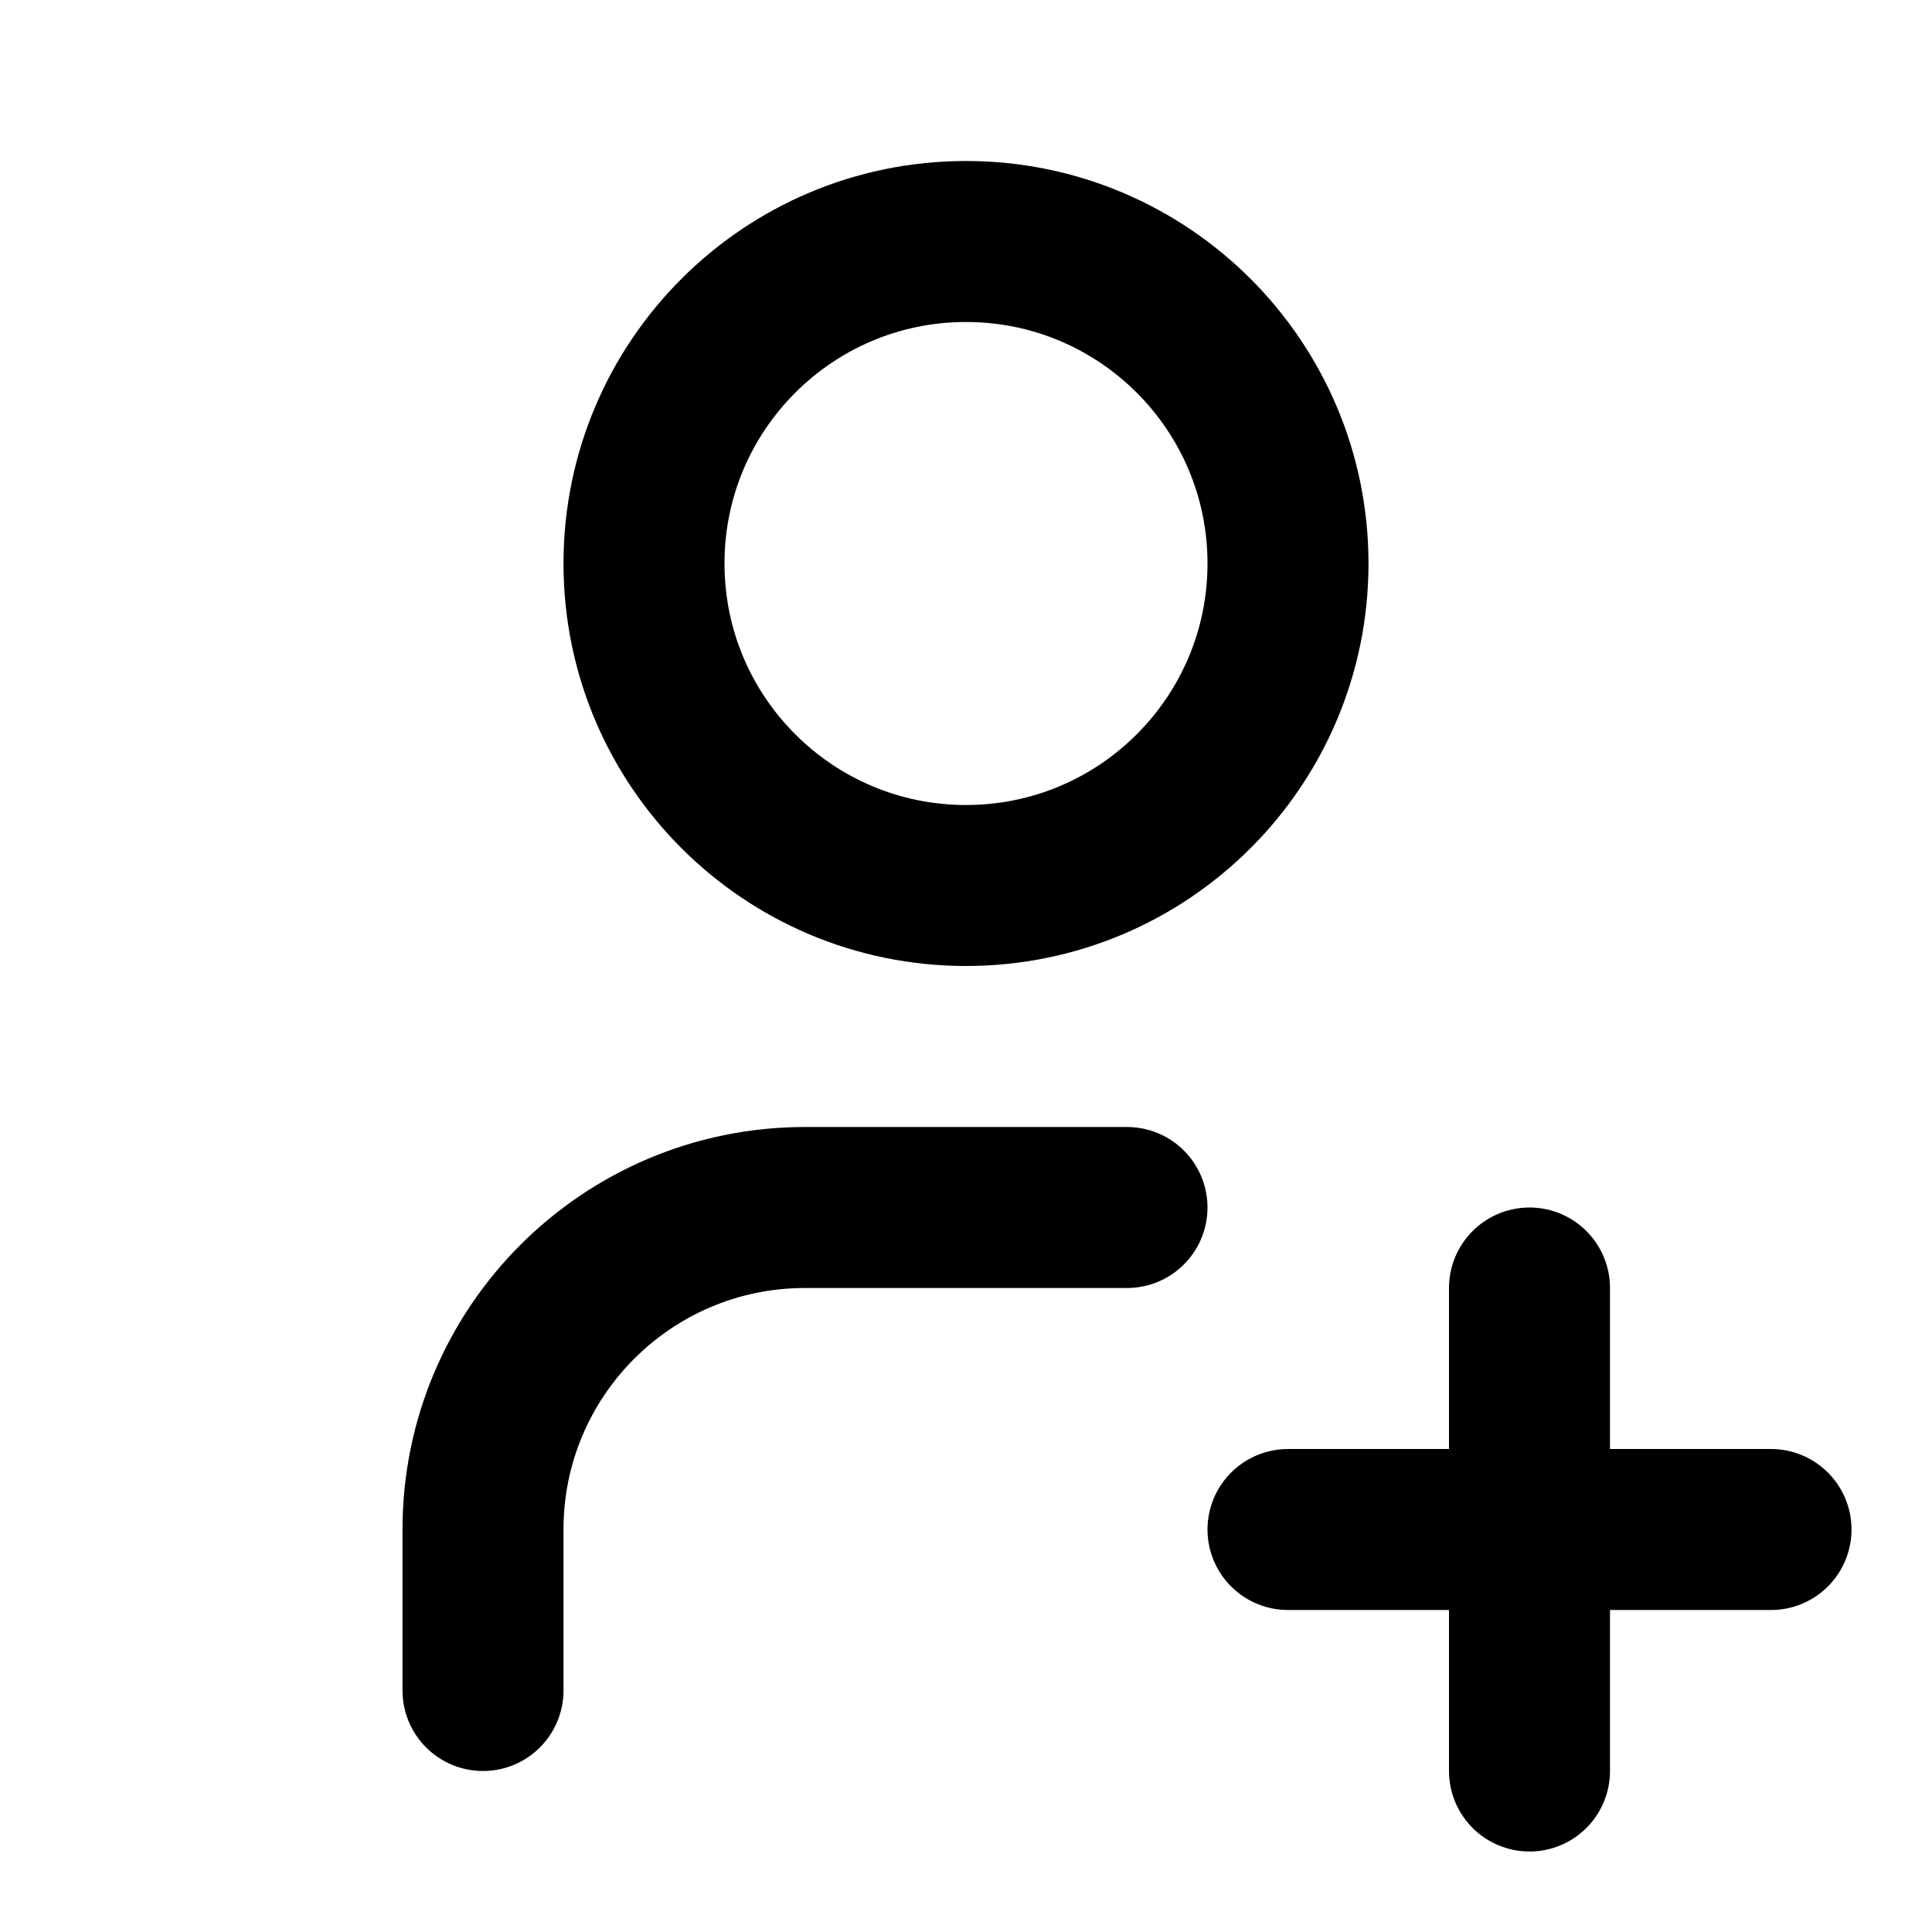
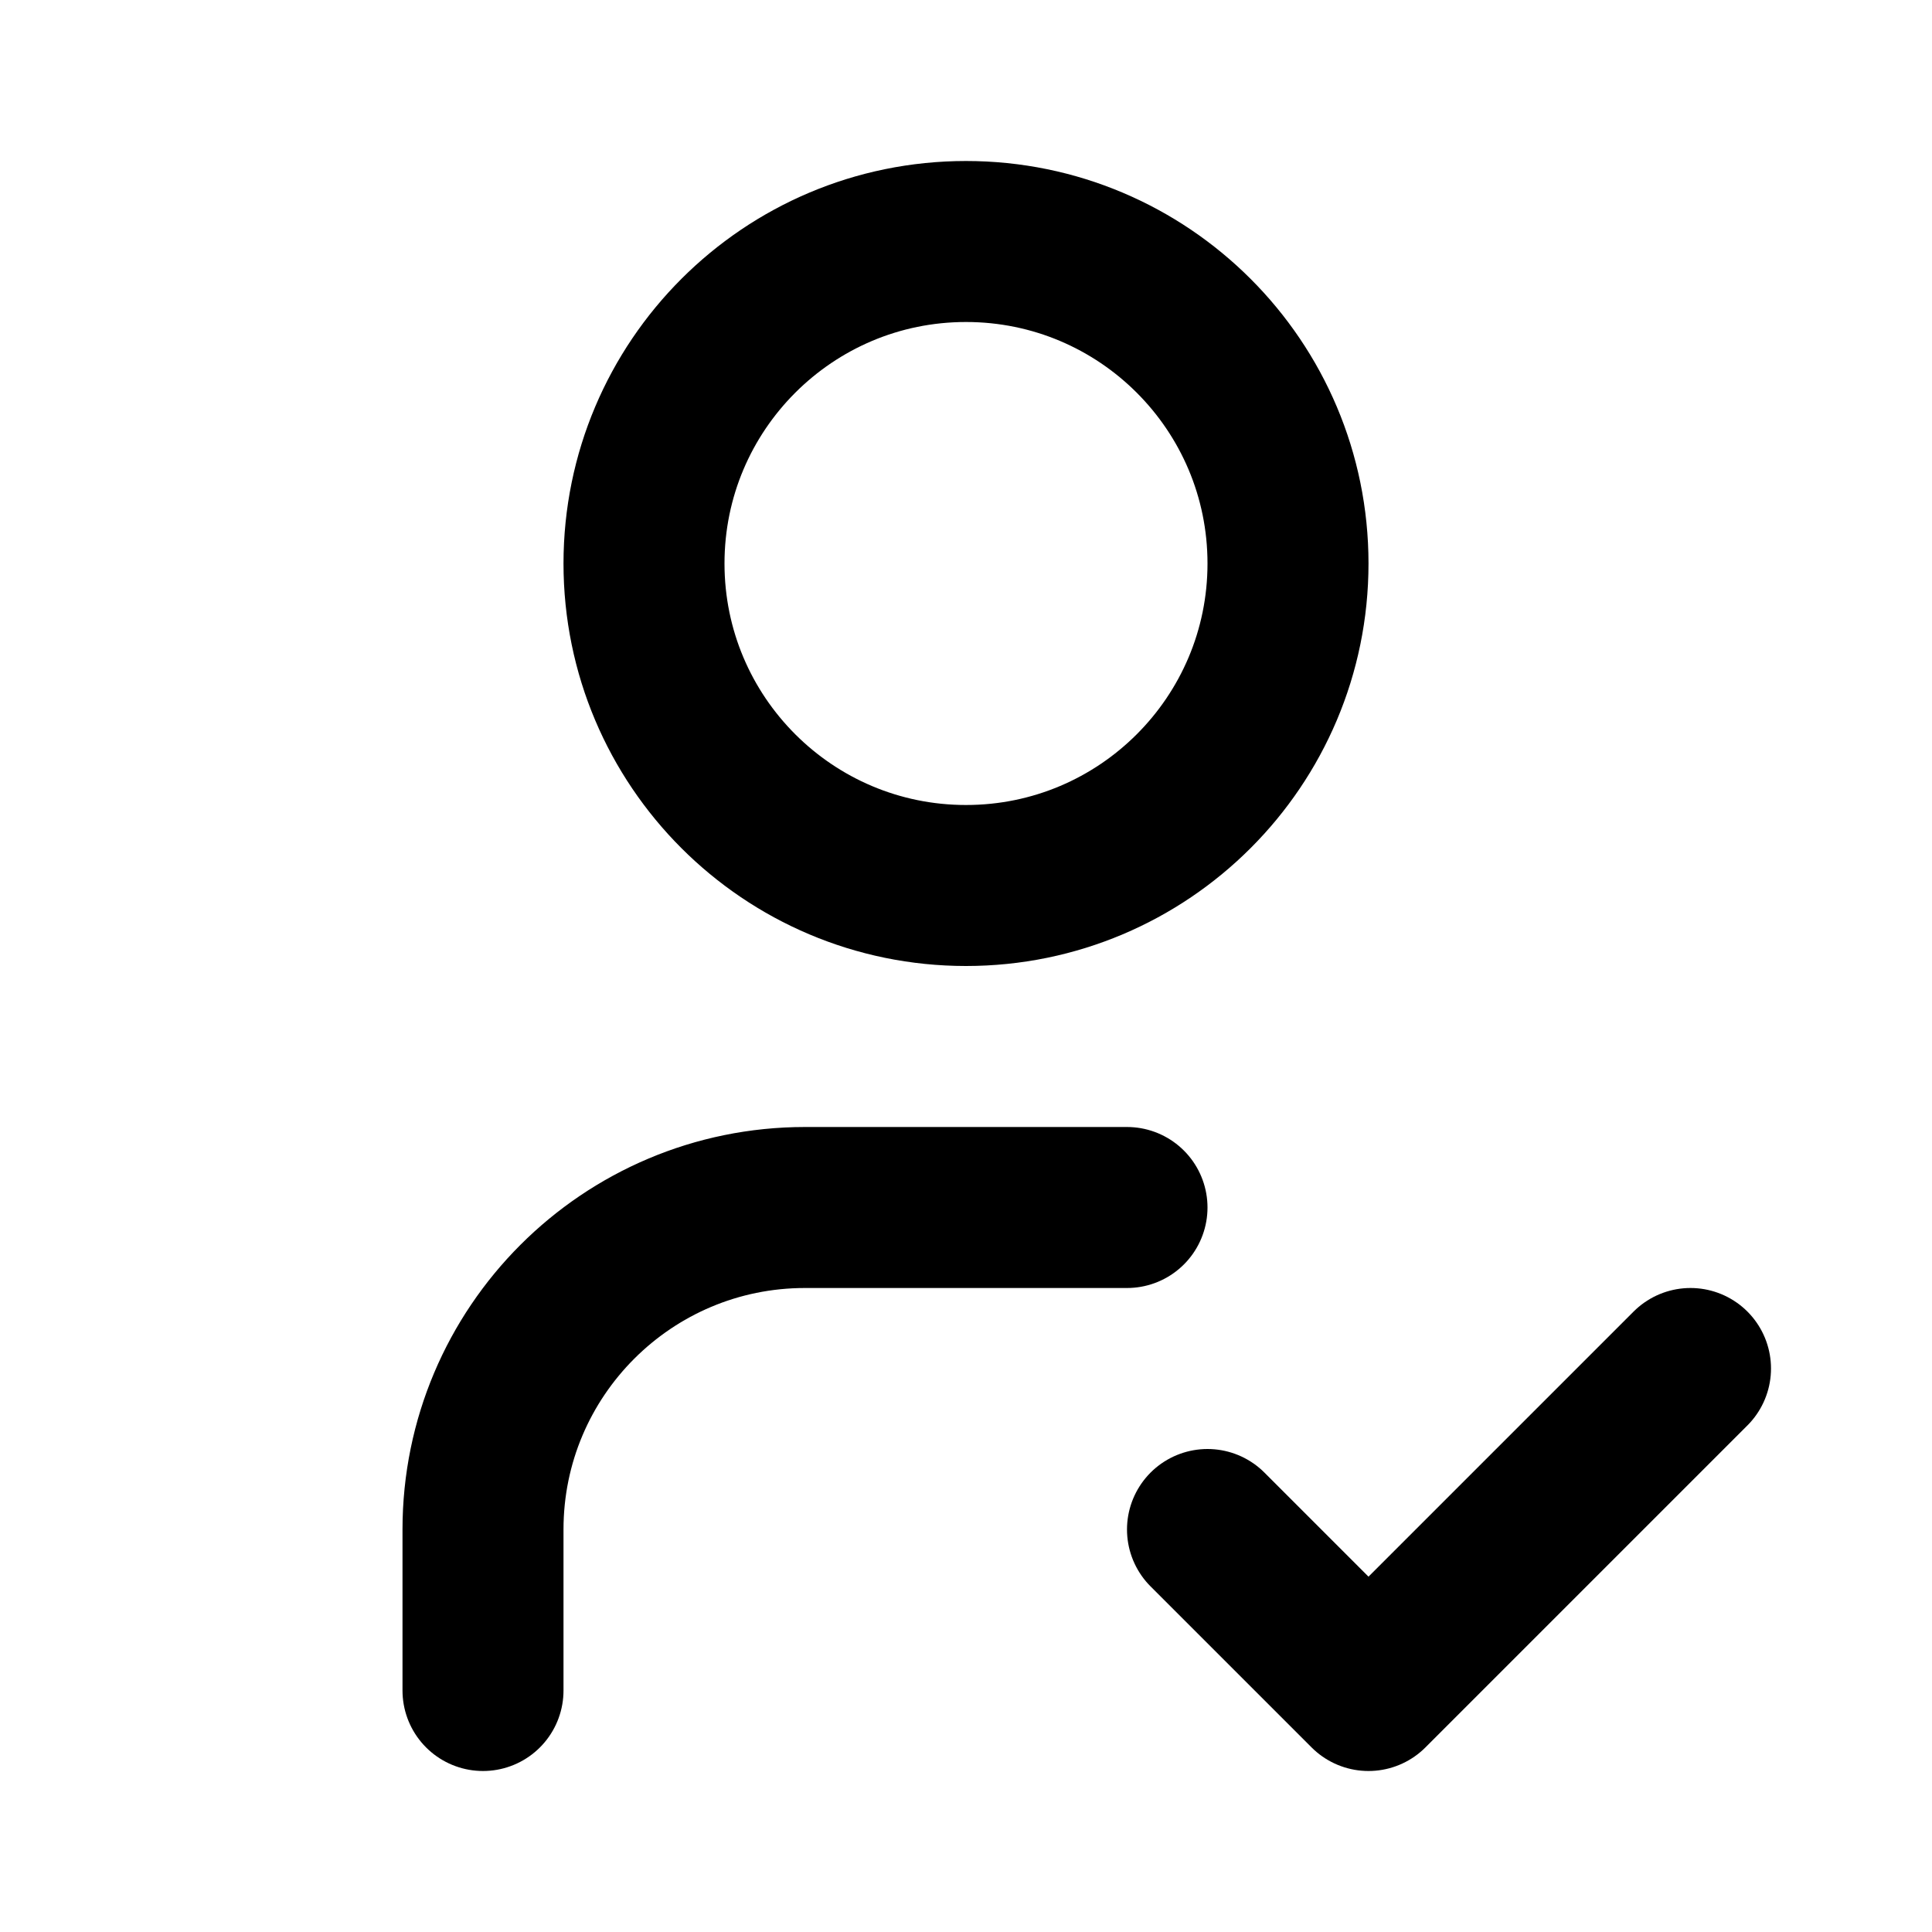
<svg xmlns="http://www.w3.org/2000/svg" width="24" height="24" viewBox="0 0 24 24" fill="none" stroke="currentColor" stroke-width="2" stroke-linecap="round" stroke-linejoin="round">
-   <path d="M8 7a4 4 0 1 0 8 0a4 4 0 1 0 -8 0" />
-   <path d="M16 19h6" />
-   <path d="M19 16v6" />
+   <path d="M8 7a4 4 0 1 0 8 0a4 4 0 0 0 -8 0" />
  <path d="M6 21v-2a4 4 0 0 1 4 -4h4" />
+   <path d="M15 19l2 2l4 -4" />
</svg>
